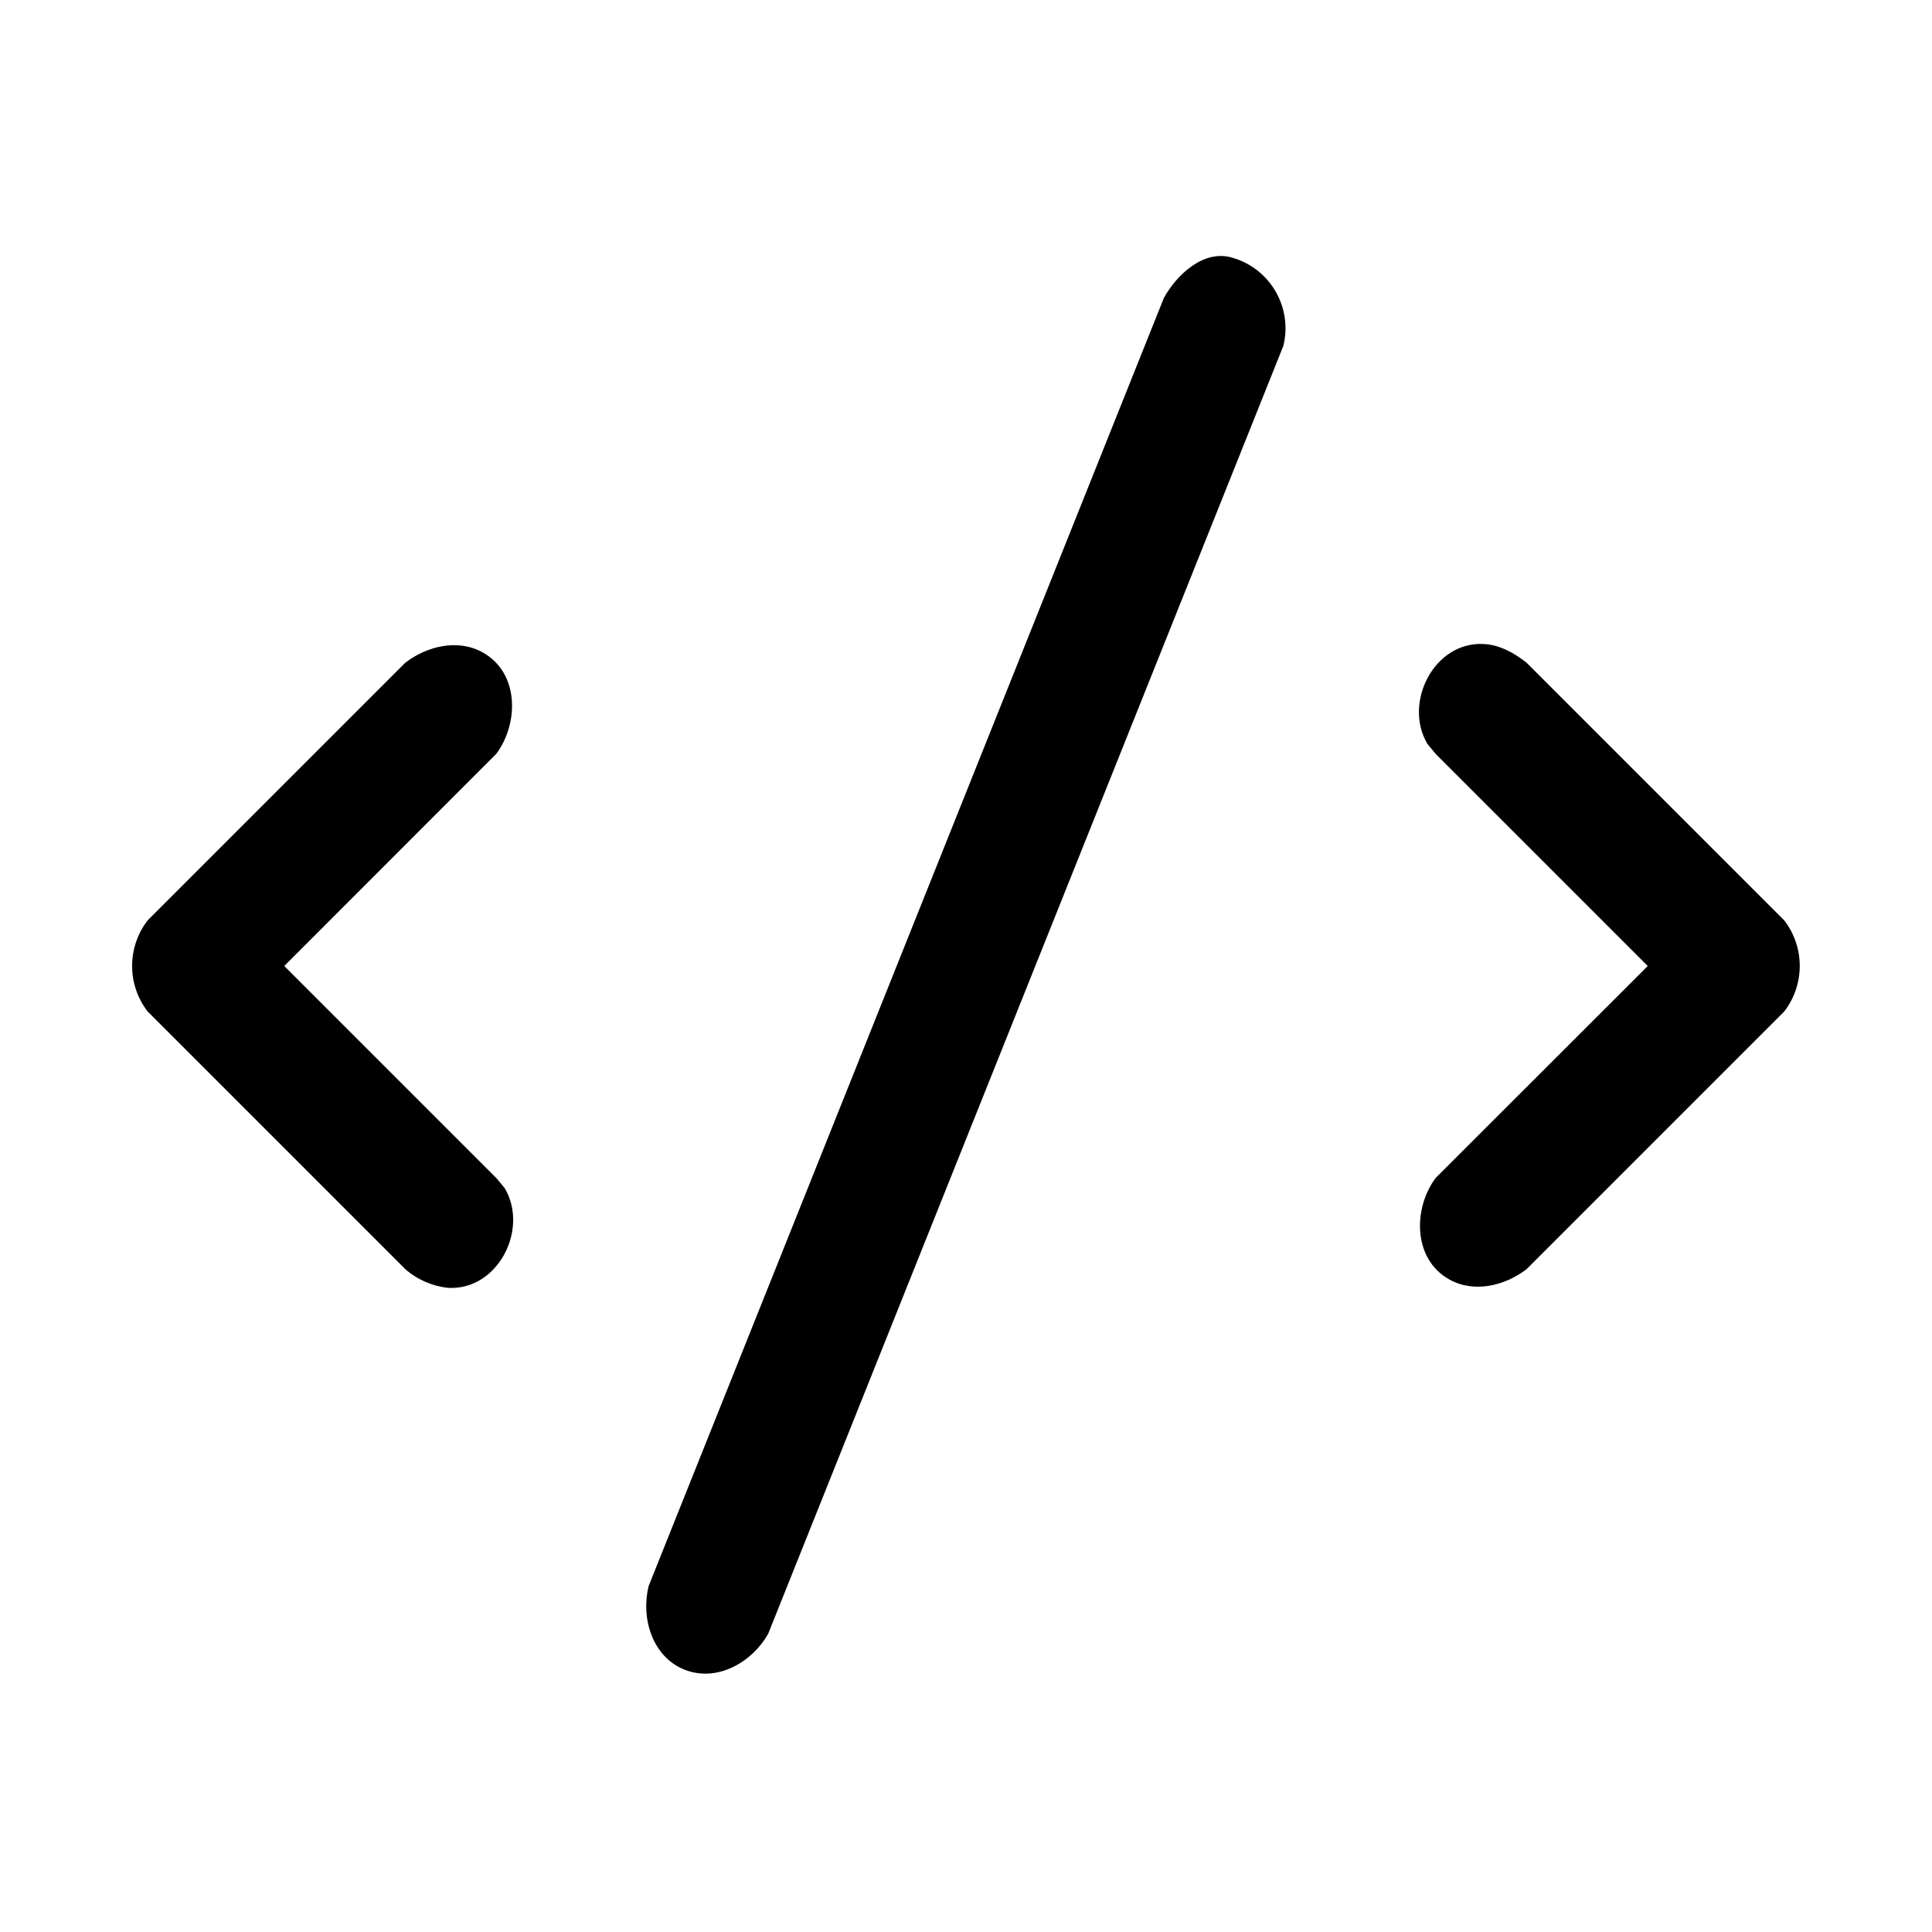
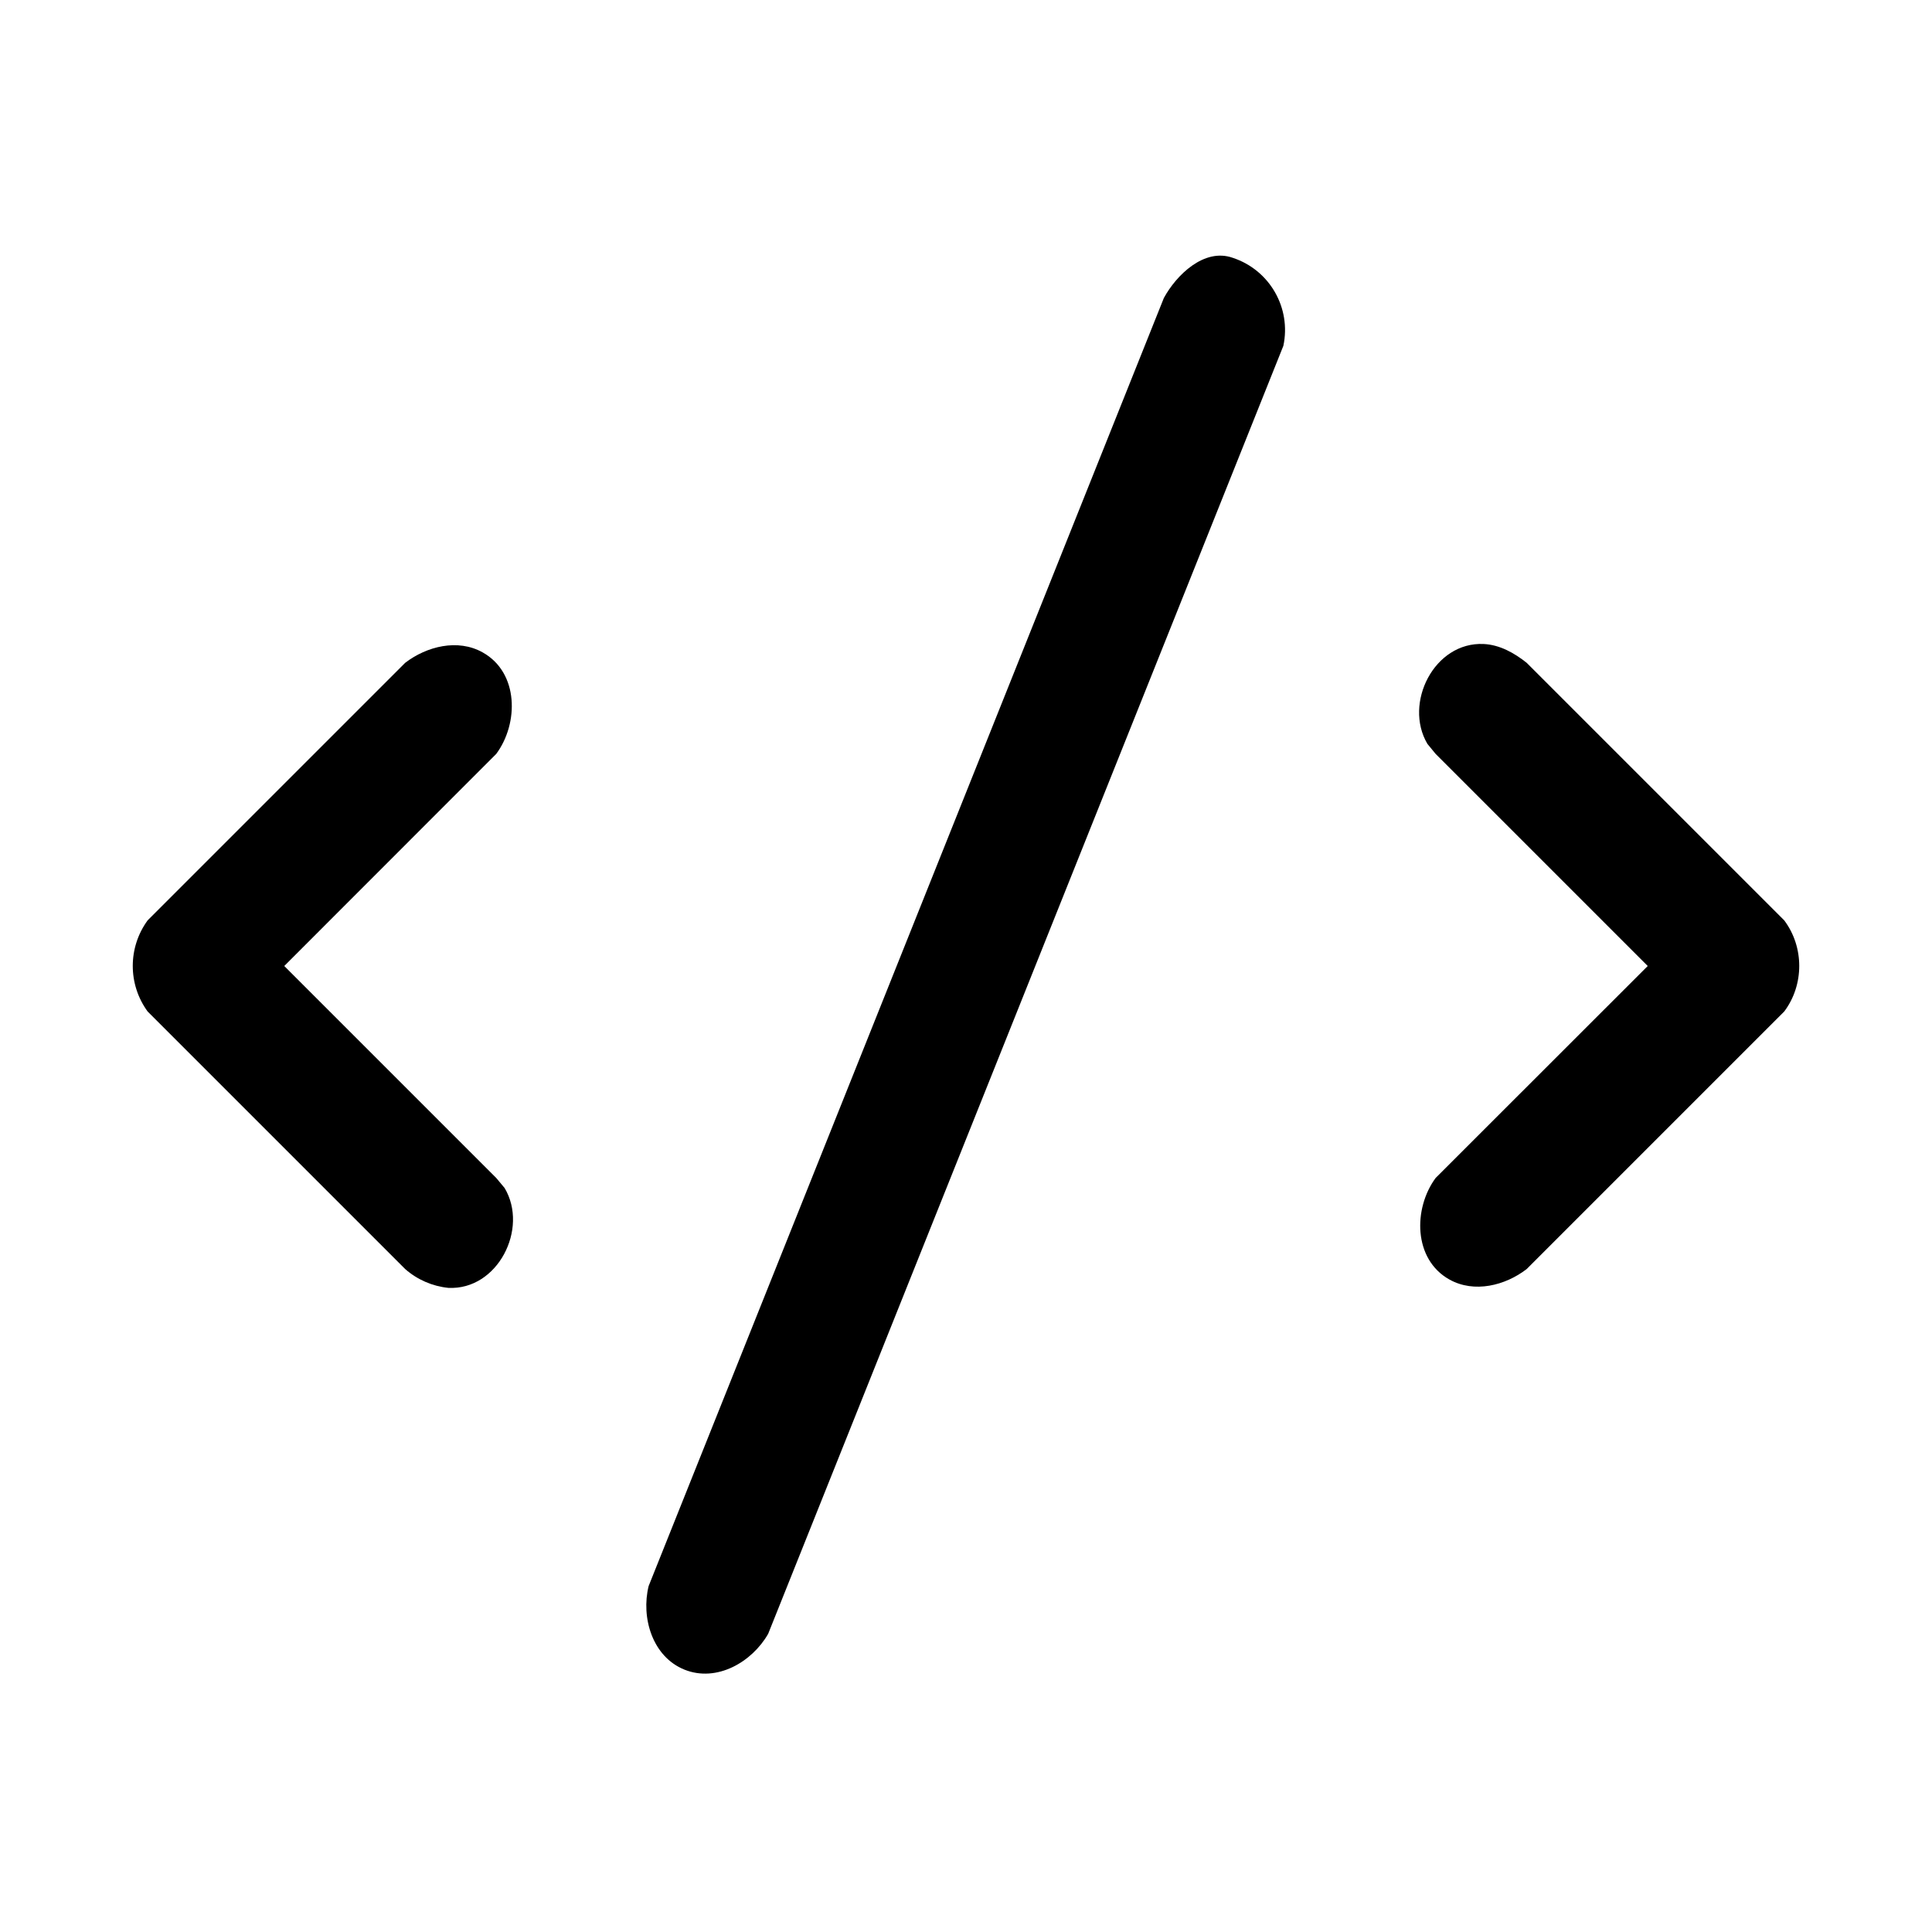
<svg xmlns="http://www.w3.org/2000/svg" width="15" height="15" fill="currentColor" viewBox="0 0 15 15">
-   <path d="M9.572 2.002a.57.57 0 0 1 .392.683l-4 10c-.125.221-.397.379-.65.278-.252-.101-.339-.403-.278-.649l4-10c.098-.179.311-.383.536-.312M2.207 7.5l1.646 1.646.065.078c.19.318-.051.795-.437.775a.6.6 0 0 1-.335-.146l-2-2a.58.58 0 0 1 0-.707l2-2c.167-.129.407-.189.601-.081.285.158.283.55.106.788Zm10.586 0-1.647-1.647-.064-.078c-.188-.318.051-.795.437-.775.124.006.239.07.334.146l2 2a.58.58 0 0 1 0 .707l-2 2c-.167.129-.406.189-.6.081-.284-.158-.283-.551-.107-.788Z" />
+   <path d="M9.572 2.002a.59.59 0 0 1 .392.683l-4 10c-.125.219-.399.379-.65.278-.25-.101-.338-.405-.278-.649l4-10c.096-.177.313-.392.536-.312M2.207 7.5l1.646 1.646.065.078c.188.316-.054.794-.437.775a.6.6 0 0 1-.335-.146l-2-2a.6.6 0 0 1 0-.707l2-2c.167-.128.408-.189.601-.081.282.157.281.552.106.788Zm10.586 0-1.647-1.647-.064-.078c-.186-.316.054-.793.437-.775.125.006.239.07.334.146l2 2c.155.207.155.5 0 .707l-2 2c-.166.128-.407.189-.6.081-.281-.157-.281-.552-.107-.788Z" />
</svg>
